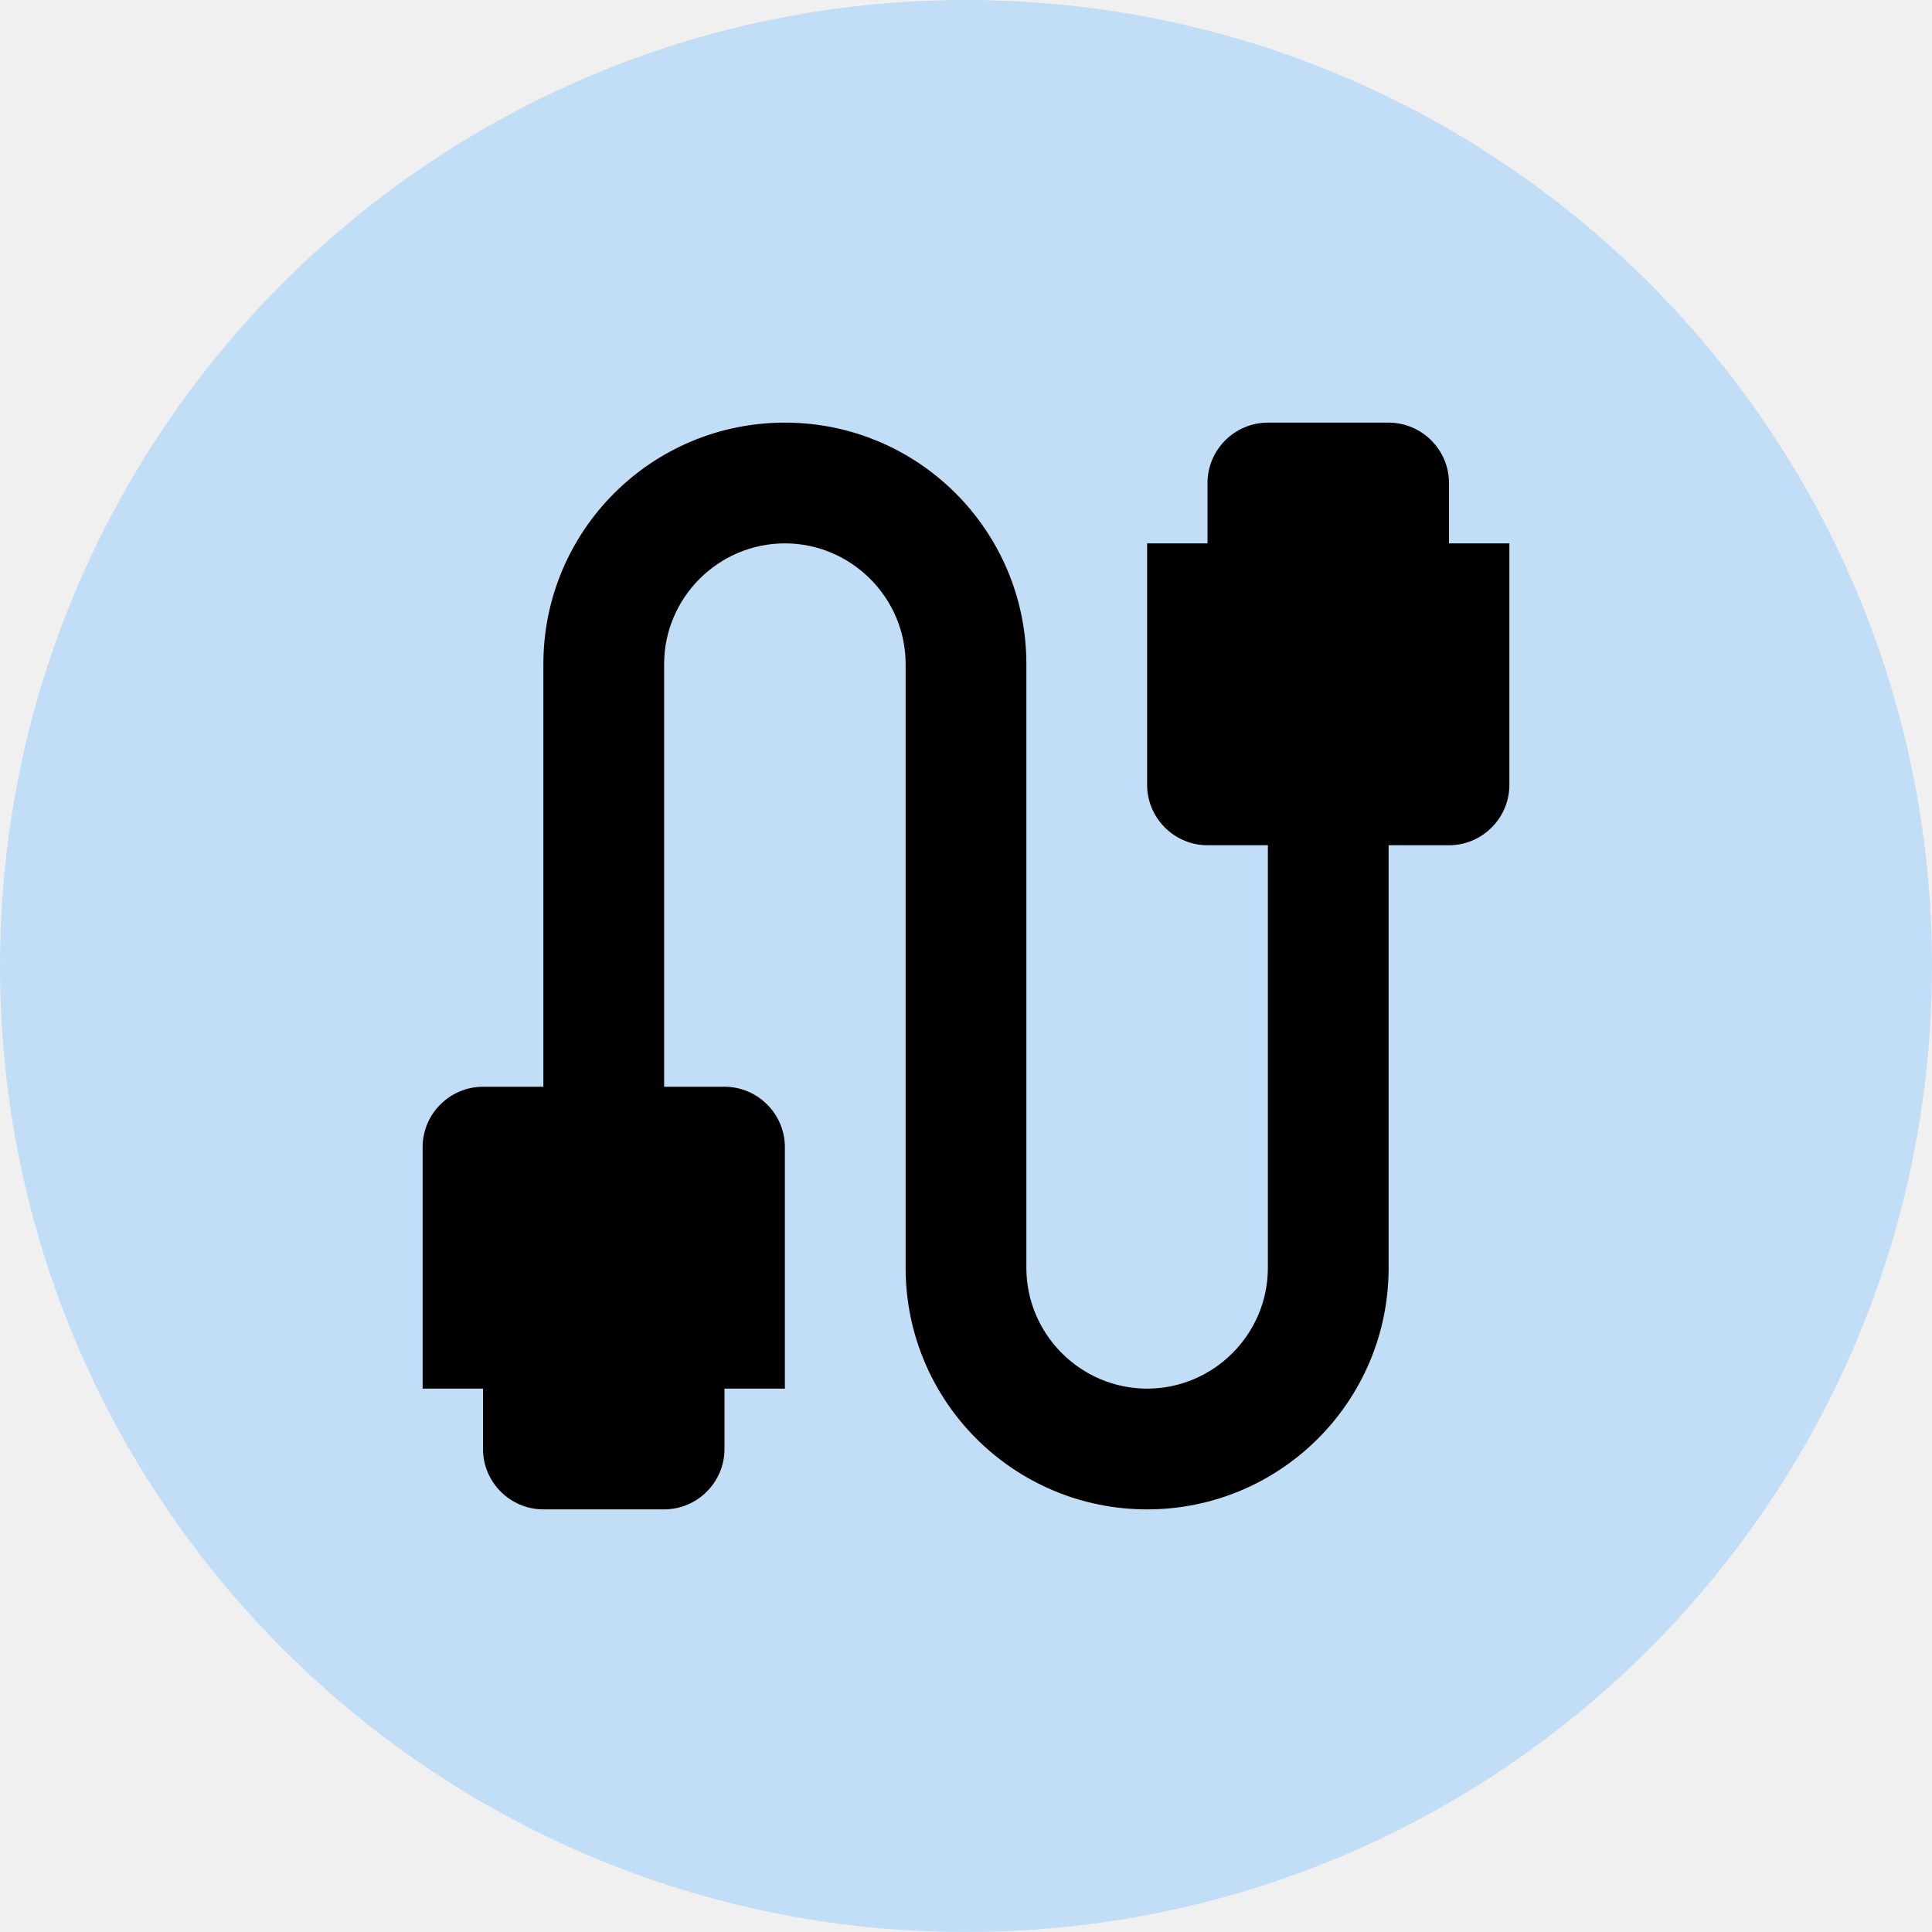
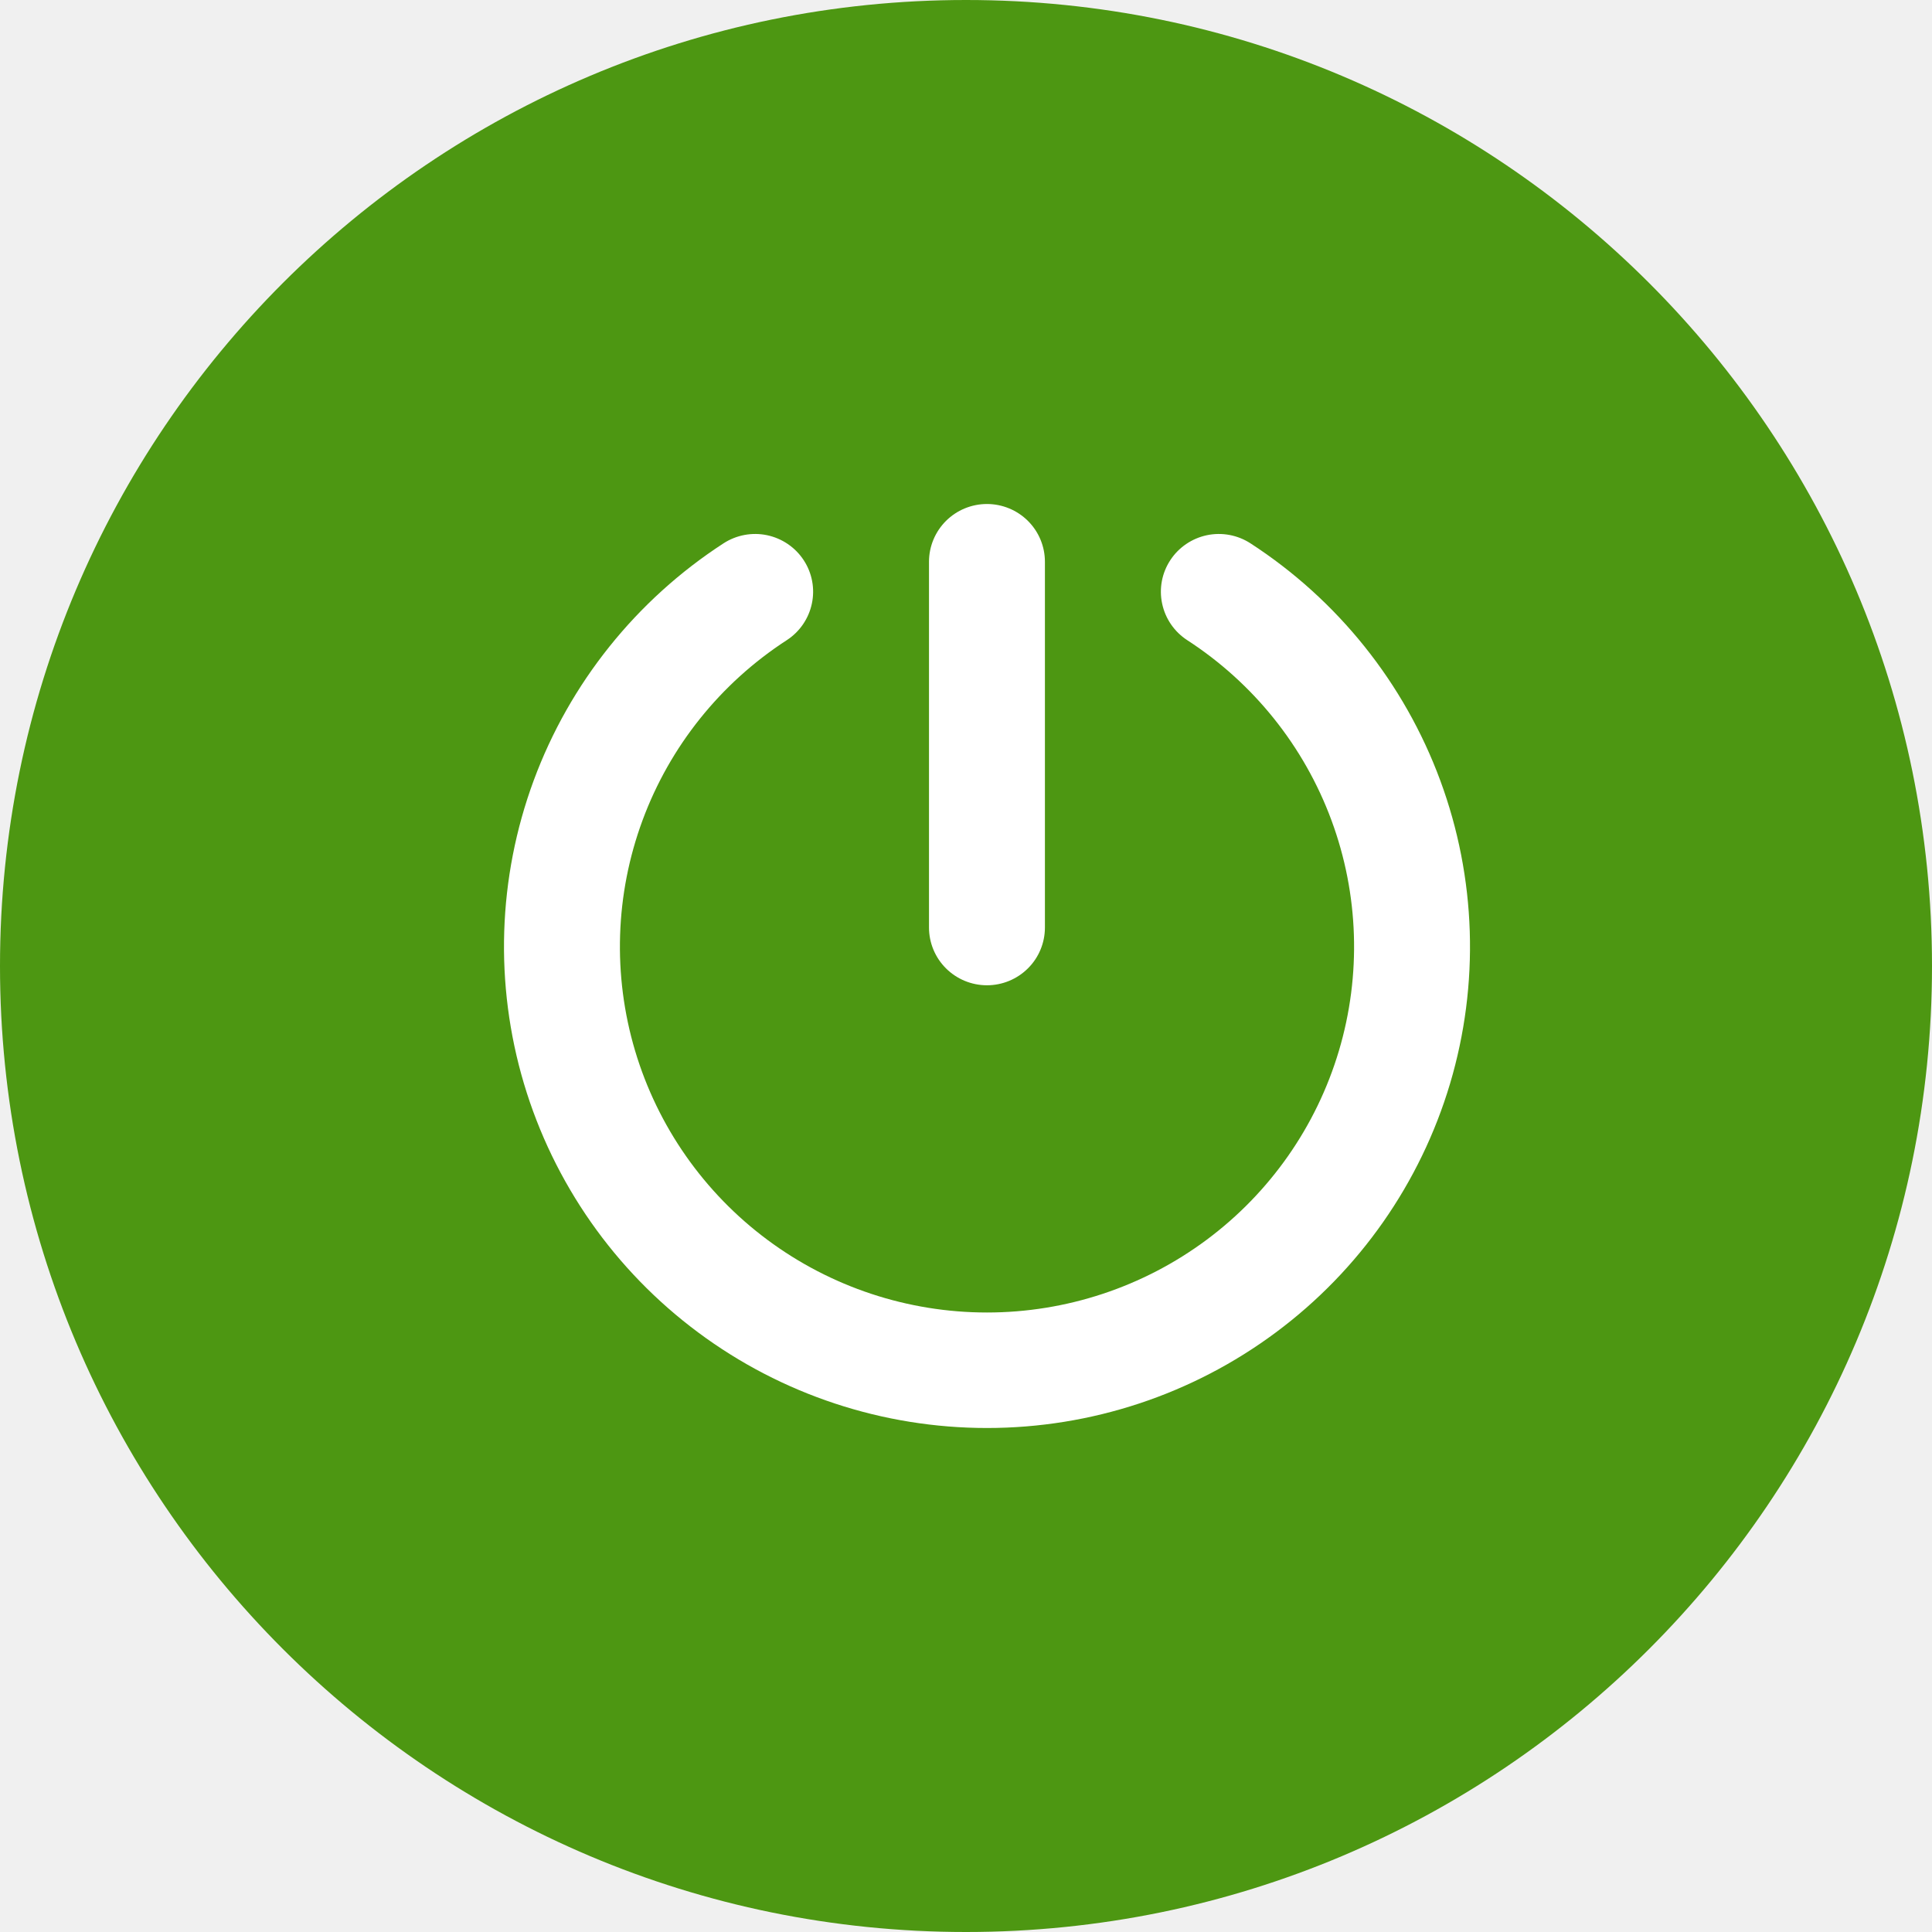
- <svg xmlns="http://www.w3.org/2000/svg" width="32" height="32" viewBox="0 0 32 32" fill="none">
-   <circle cx="16" cy="16" r="16" fill="#C2DEF7" />
-   <path d="M24 9V8C24 7.45 23.55 7 23 7H21C20.45 7 20 7.45 20 8V9H19V13C19 13.55 19.45 14 20 14H21V21C21 22.1 20.1 23 19 23C17.9 23 17 22.1 17 21V11C17 8.79 15.21 7 13 7C10.79 7 9 8.79 9 11V18H8C7.45 18 7 18.45 7 19V23H8V24C8 24.55 8.45 25 9 25H11C11.55 25 12 24.55 12 24V23H13V19C13 18.45 12.55 18 12 18H11V11C11 9.9 11.9 9 13 9C14.1 9 15 9.9 15 11V21C15 23.21 16.79 25 19 25C21.21 25 23 23.21 23 21V14H24C24.55 14 25 13.55 25 13V9H24Z" fill="black" />
+ <svg xmlns="http://www.w3.org/2000/svg" width="46" height="46" viewBox="0 0 46 46" fill="none">
+   <circle cx="23" cy="23" r="23" fill="#4D9712" />
+   <path d="M22.119 22.084V13.375C22.119 13.01 22.265 12.661 22.523 12.403C22.782 12.145 23.133 12 23.499 12C23.865 12 24.216 12.145 24.475 12.403C24.734 12.661 24.879 13.01 24.879 13.375V22.084C24.879 22.449 24.734 22.799 24.475 23.056C24.216 23.314 23.865 23.459 23.499 23.459C23.133 23.459 22.782 23.314 22.523 23.056C22.265 22.799 22.119 22.449 22.119 22.084ZM29.774 12.937C29.467 12.738 29.094 12.668 28.736 12.743C28.378 12.819 28.064 13.032 27.864 13.338C27.664 13.643 27.594 14.015 27.67 14.372C27.745 14.729 27.96 15.042 28.266 15.241C29.846 16.265 31.051 17.77 31.702 19.532C32.353 21.294 32.415 23.218 31.879 25.018C31.343 26.818 30.238 28.397 28.728 29.52C27.218 30.643 25.384 31.25 23.5 31.25C21.616 31.25 19.782 30.643 18.272 29.52C16.762 28.397 15.657 26.818 15.121 25.018C14.585 23.218 14.647 21.294 15.298 19.532C15.949 17.77 17.154 16.265 18.734 15.241C19.04 15.042 19.255 14.729 19.33 14.372C19.406 14.015 19.336 13.643 19.136 13.338C18.936 13.032 18.622 12.819 18.264 12.743C17.906 12.668 17.533 12.738 17.226 12.937C15.149 14.285 13.564 16.265 12.707 18.583C11.851 20.901 11.77 23.433 12.475 25.801C13.181 28.169 14.635 30.247 16.622 31.724C18.608 33.202 21.021 34 23.5 34C25.979 34 28.392 33.202 30.378 31.724C32.365 30.247 33.819 28.169 34.525 25.801C35.23 23.433 35.149 20.901 34.292 18.583C33.436 16.265 31.852 14.285 29.774 12.937Z" fill="white" />
</svg>
